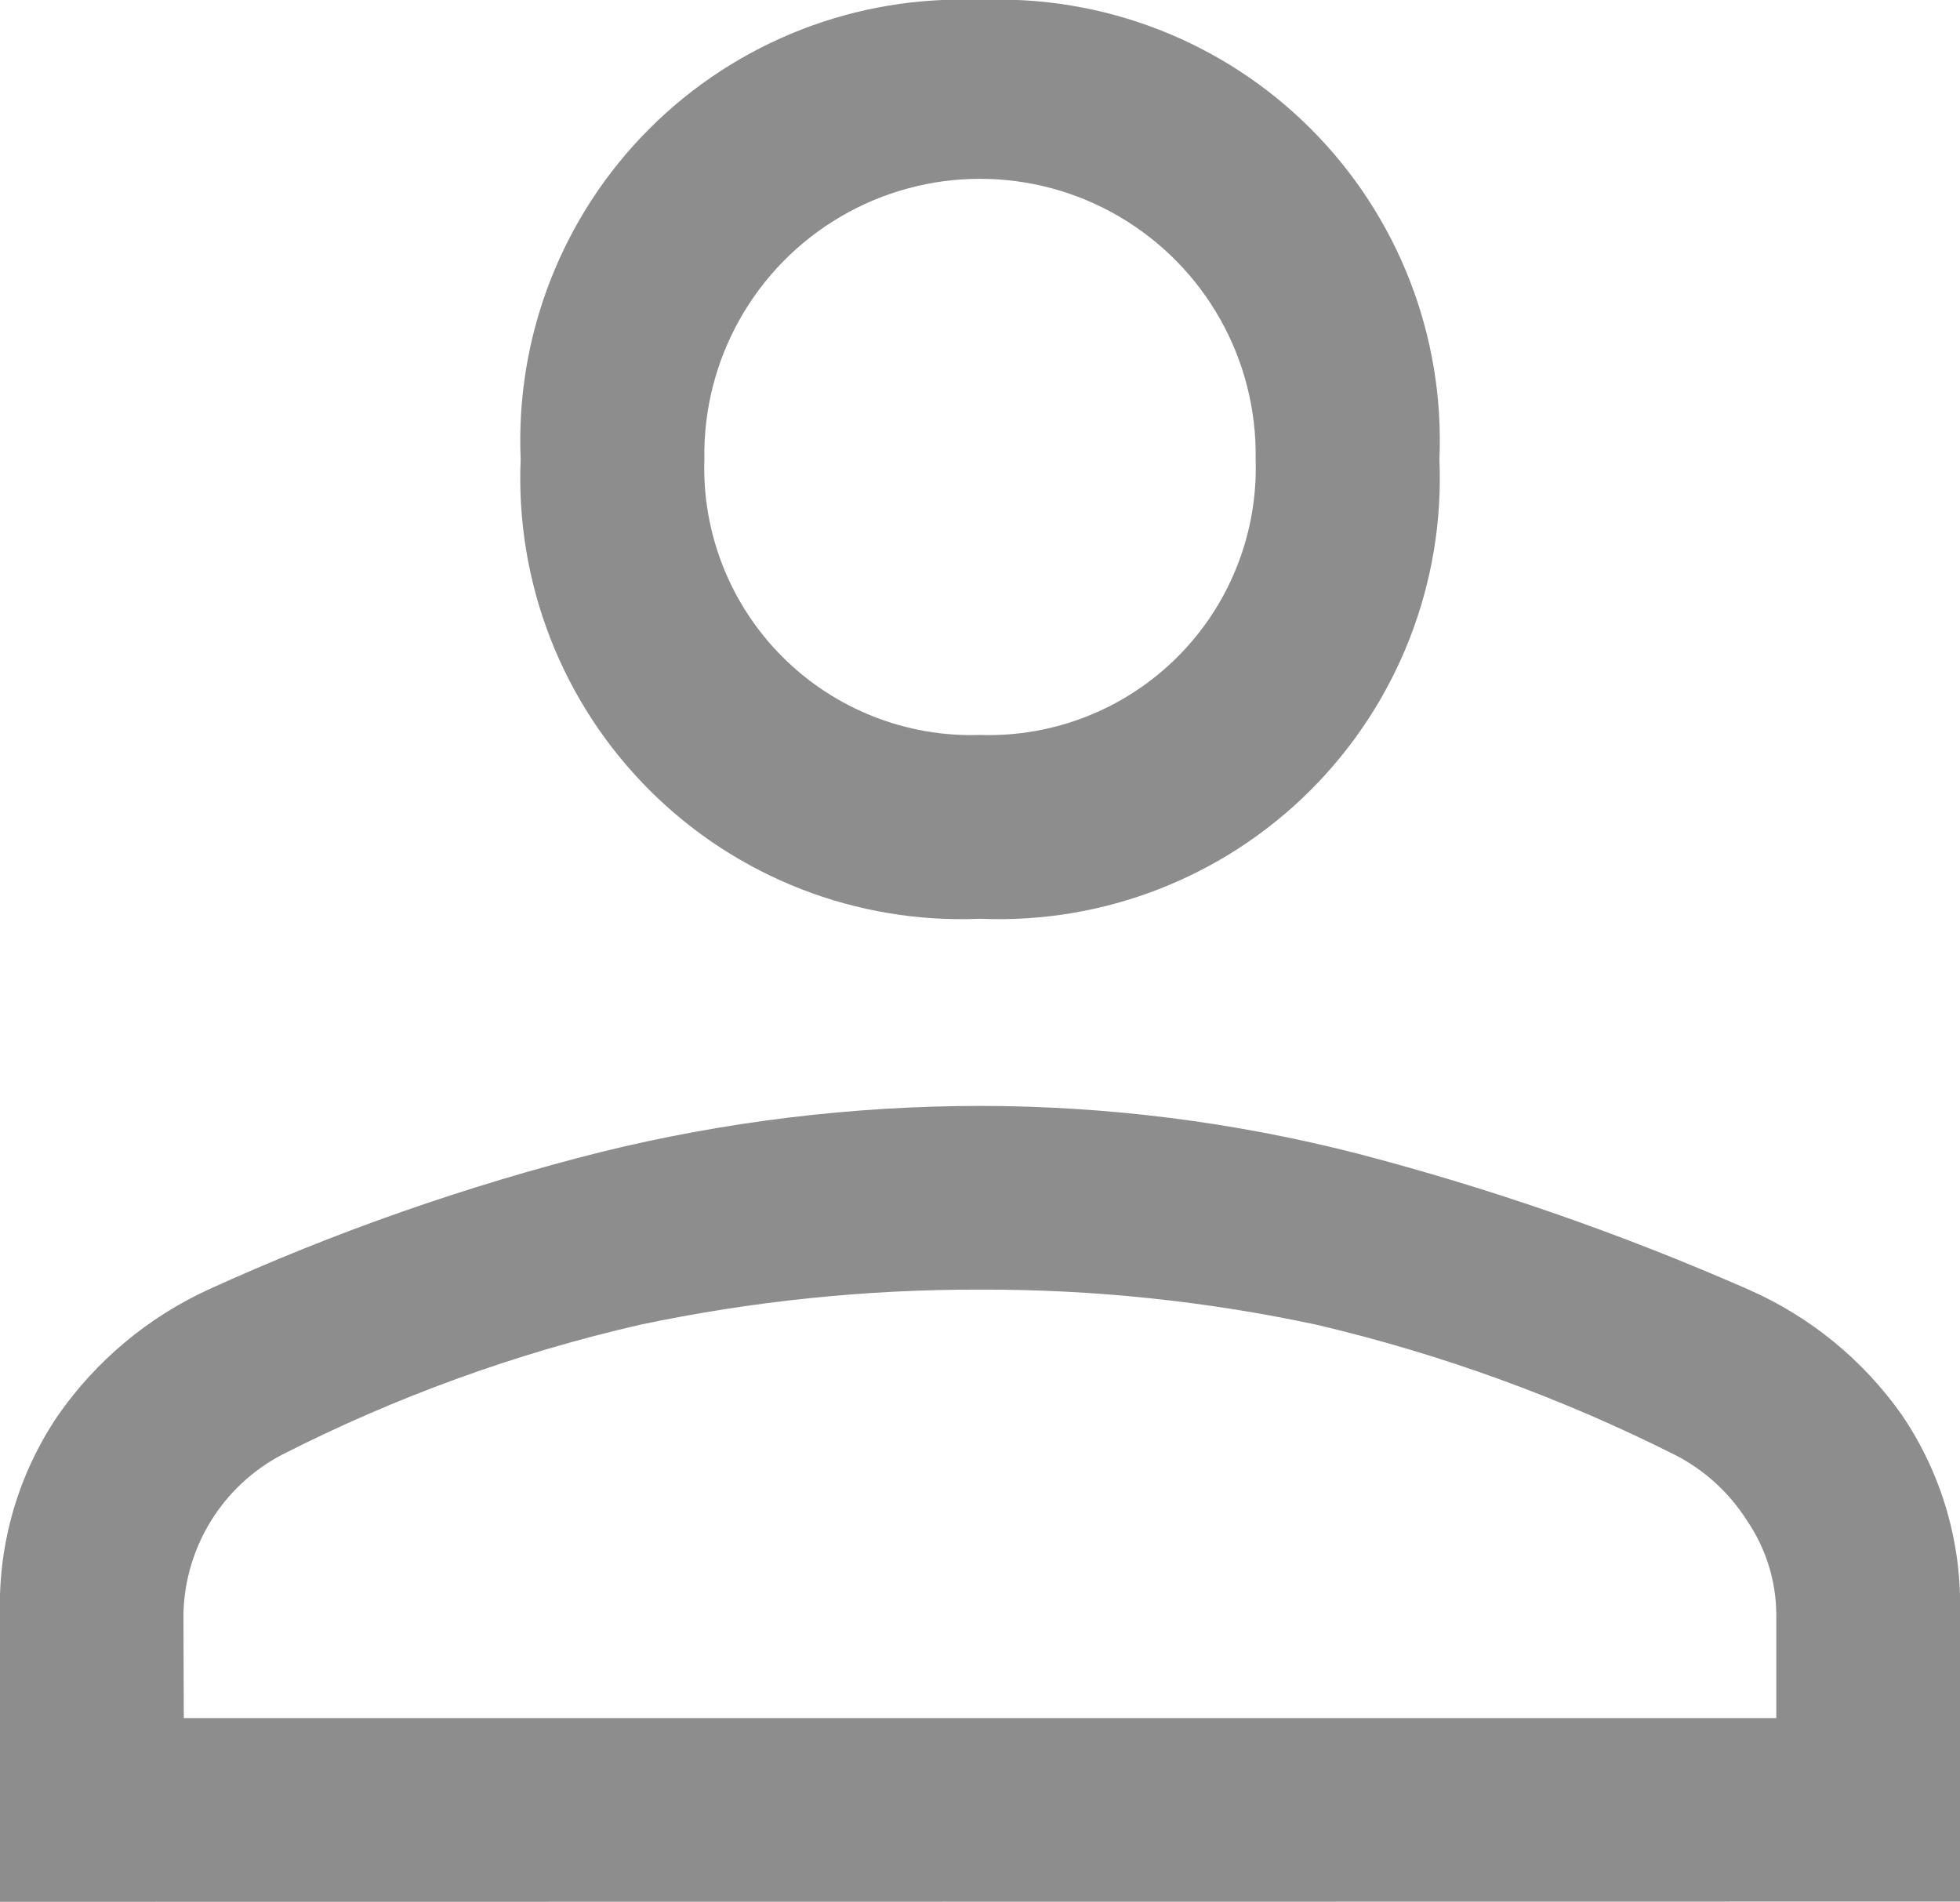
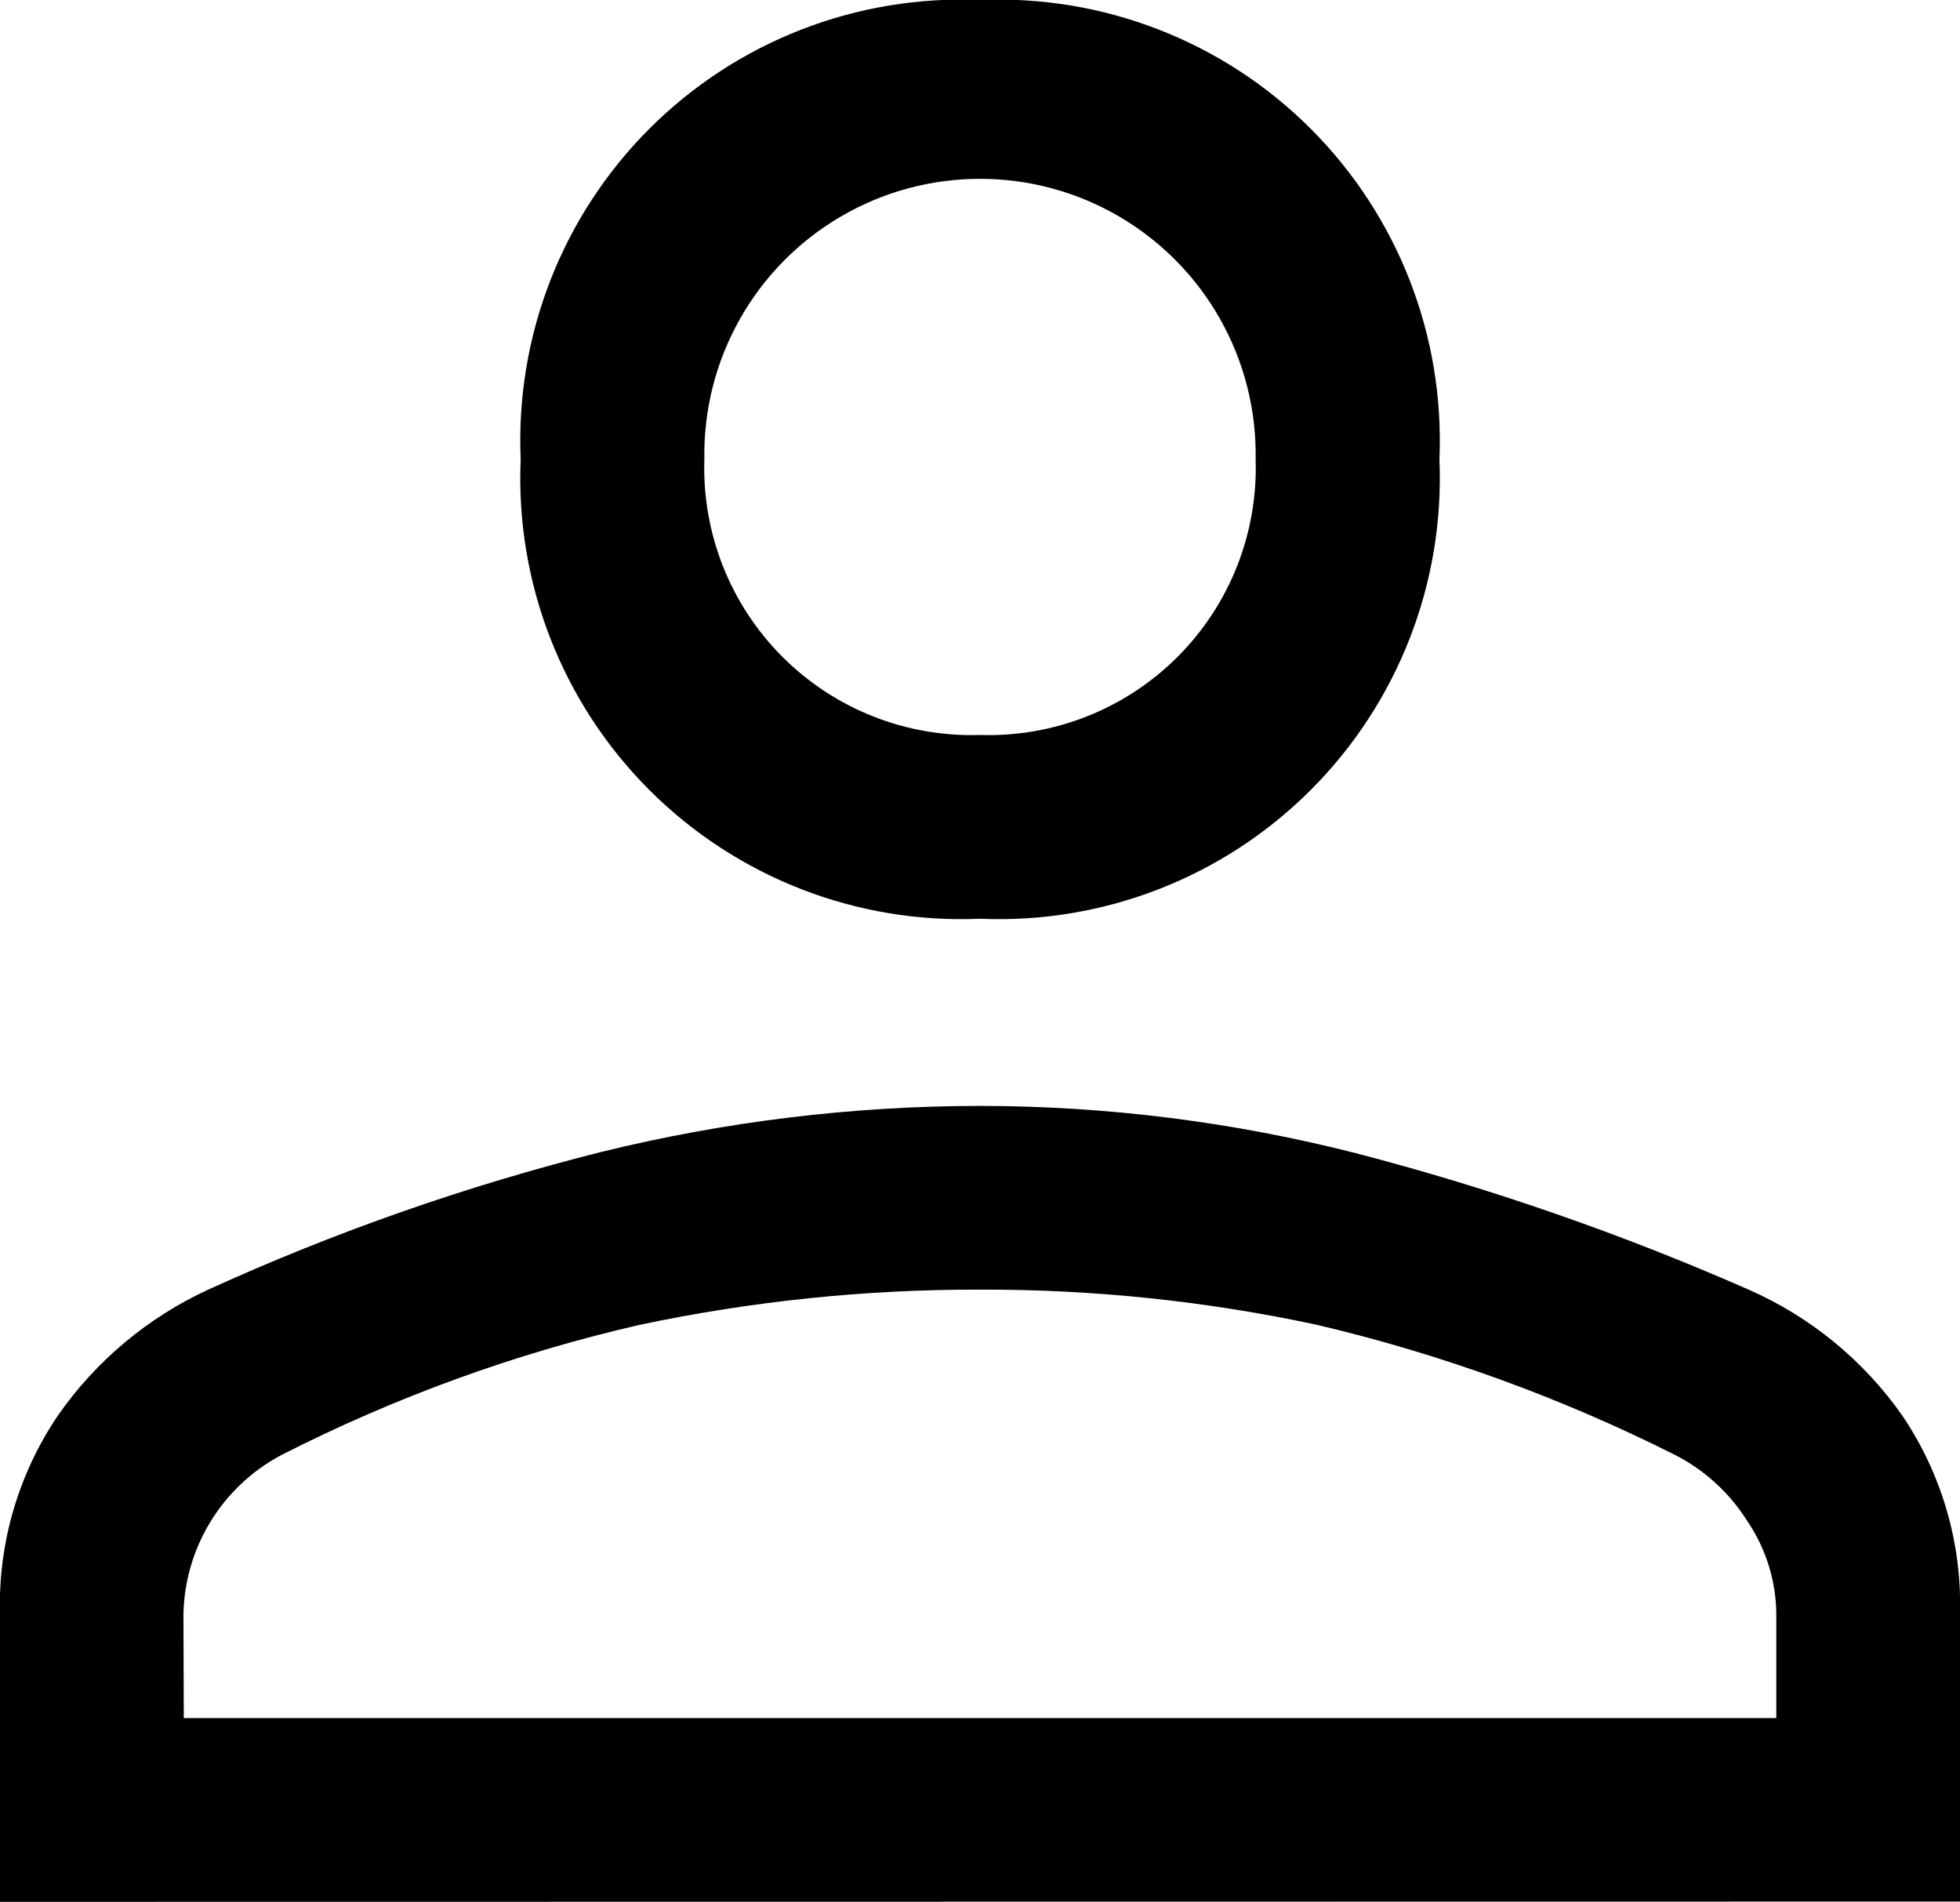
- <svg xmlns="http://www.w3.org/2000/svg" width="22.673" height="22" viewBox="0 0 22.673 22">
-   <path id="person_FILL0_wght400_GRAD0_opsz48" d="M19.337,19.578a5.1,5.1,0,0,1-5.314-5.314A5.1,5.1,0,0,1,19.337,8.95a5.1,5.1,0,0,1,5.314,5.314,5.1,5.1,0,0,1-5.314,5.314ZM8,30.95V27.62a3.9,3.9,0,0,1,.673-2.3,4.321,4.321,0,0,1,1.736-1.452,26.629,26.629,0,0,1,4.552-1.594,18.4,18.4,0,0,1,4.375-.531,17.629,17.629,0,0,1,4.357.549,30.178,30.178,0,0,1,4.535,1.576A4.271,4.271,0,0,1,30,25.317a3.9,3.9,0,0,1,.673,2.3v3.33Zm2.126-2.126H28.548v-1.2a1.941,1.941,0,0,0-.337-1.081,2.133,2.133,0,0,0-.833-.762,18.812,18.812,0,0,0-4.145-1.506,18.329,18.329,0,0,0-3.9-.407,18.828,18.828,0,0,0-3.932.407,17.993,17.993,0,0,0-4.145,1.506,2.132,2.132,0,0,0-1.134,1.842Zm9.211-11.372a3.09,3.09,0,0,0,3.188-3.188,3.189,3.189,0,1,0-6.377,0,3.09,3.09,0,0,0,3.188,3.188ZM19.337,14.264ZM19.337,28.824Z" transform="translate(-8 -8.95)" fill="#8d8d8d" />
+ <svg xmlns="http://www.w3.org/2000/svg" viewBox="0 0 22.673 22">
+   <path id="person_FILL0_wght400_GRAD0_opsz48" d="M19.337,19.578a5.1,5.1,0,0,1-5.314-5.314A5.1,5.1,0,0,1,19.337,8.95a5.1,5.1,0,0,1,5.314,5.314,5.1,5.1,0,0,1-5.314,5.314ZM8,30.95V27.62a3.9,3.9,0,0,1,.673-2.3,4.321,4.321,0,0,1,1.736-1.452,26.629,26.629,0,0,1,4.552-1.594,18.4,18.4,0,0,1,4.375-.531,17.629,17.629,0,0,1,4.357.549,30.178,30.178,0,0,1,4.535,1.576A4.271,4.271,0,0,1,30,25.317a3.9,3.9,0,0,1,.673,2.3v3.33Zm2.126-2.126H28.548v-1.2a1.941,1.941,0,0,0-.337-1.081,2.133,2.133,0,0,0-.833-.762,18.812,18.812,0,0,0-4.145-1.506,18.329,18.329,0,0,0-3.9-.407,18.828,18.828,0,0,0-3.932.407,17.993,17.993,0,0,0-4.145,1.506,2.132,2.132,0,0,0-1.134,1.842Zm9.211-11.372a3.09,3.09,0,0,0,3.188-3.188,3.189,3.189,0,1,0-6.377,0,3.09,3.09,0,0,0,3.188,3.188ZM19.337,14.264ZM19.337,28.824Z" transform="translate(-8 -8.95)" fill="currentColor" />
</svg>
